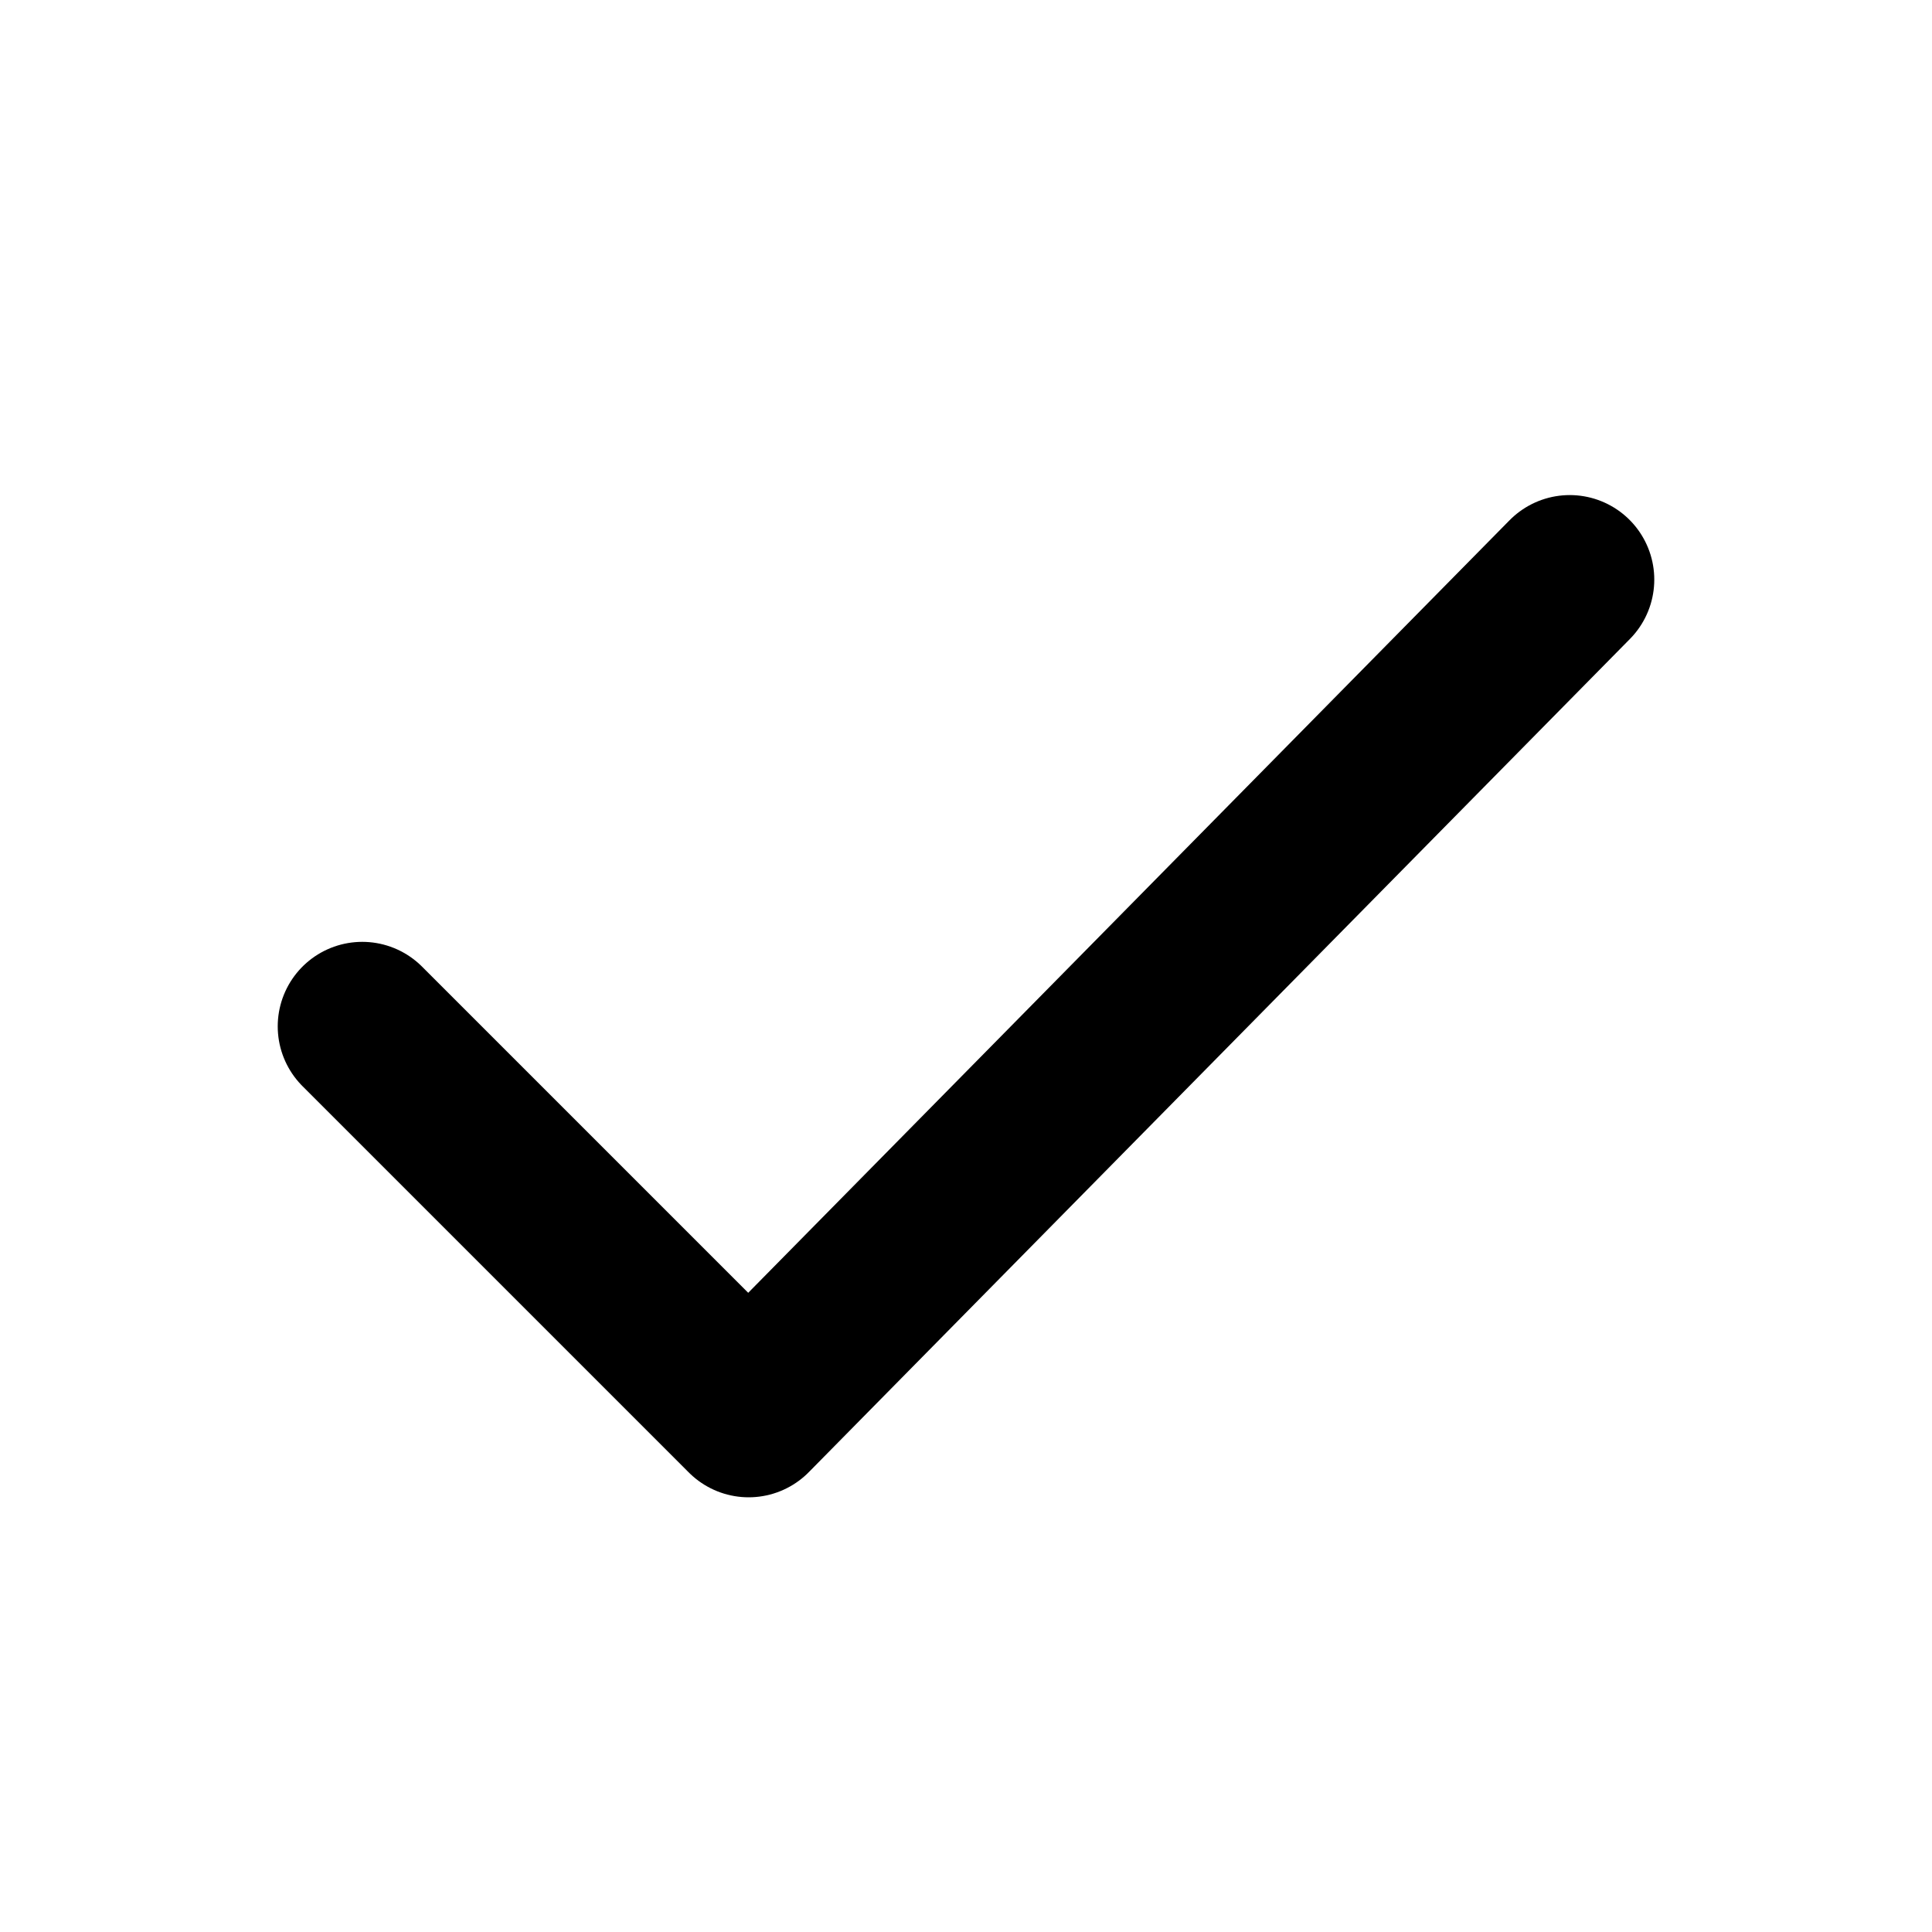
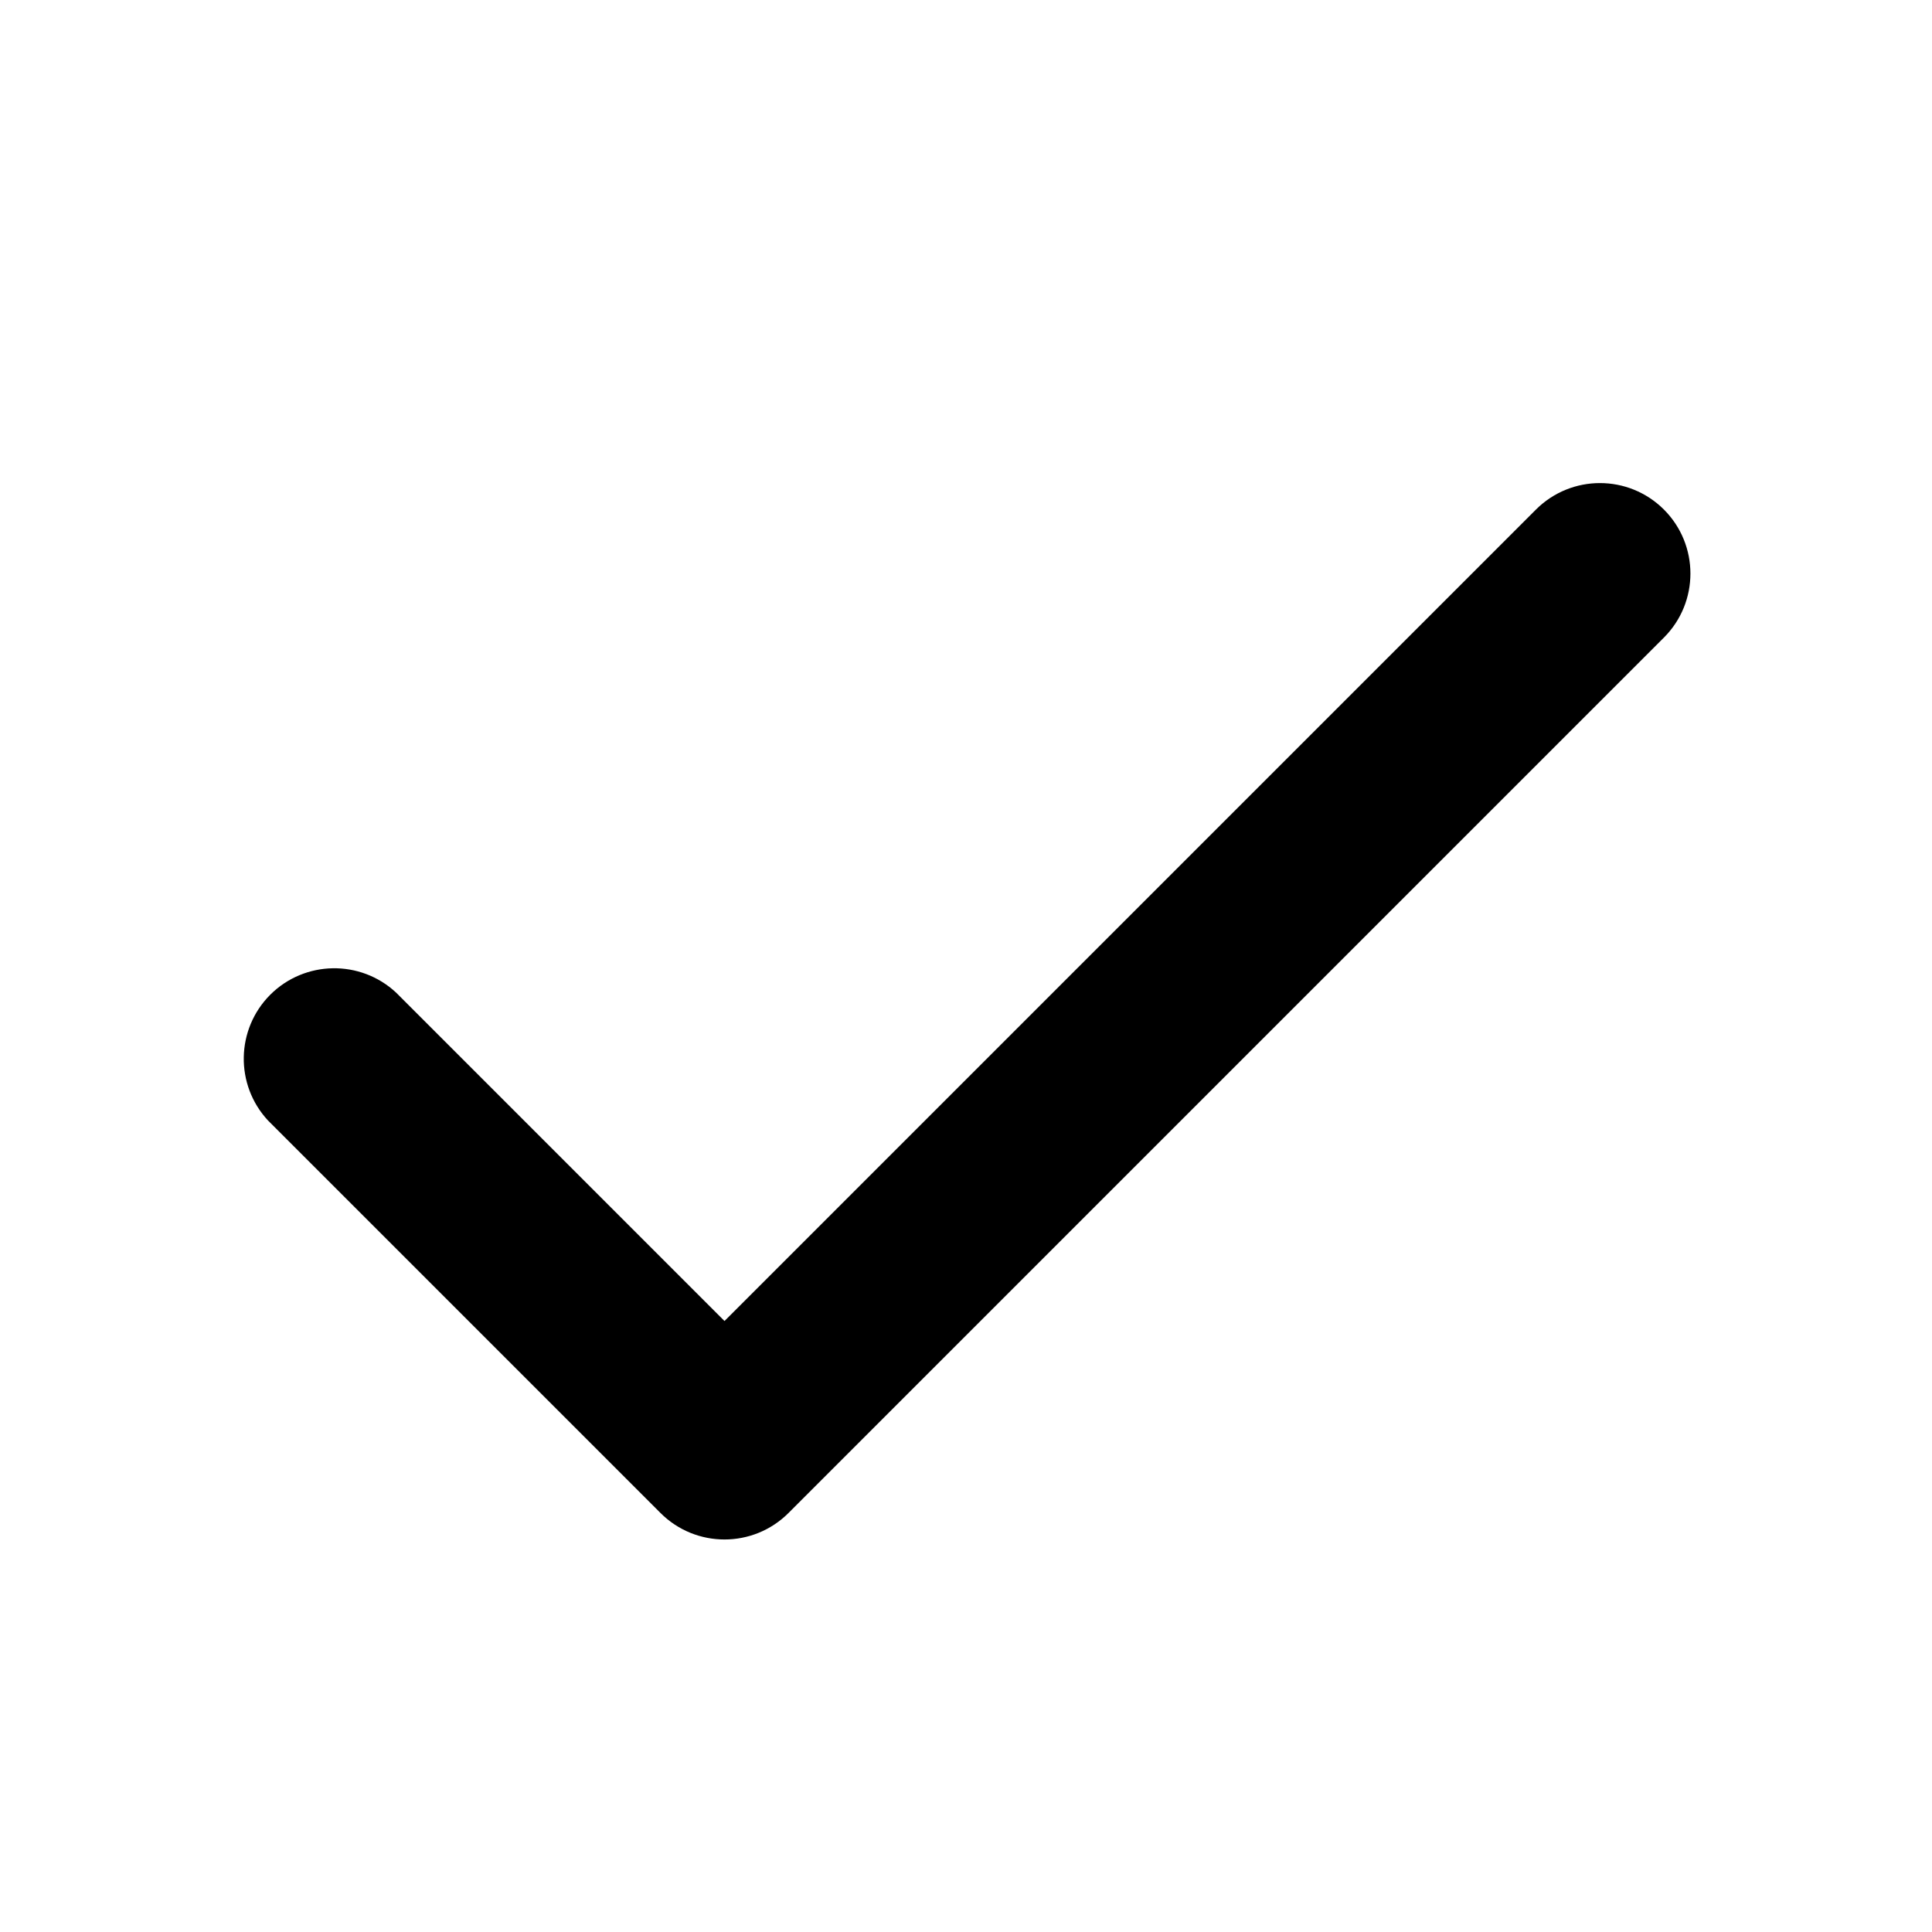
- <svg xmlns="http://www.w3.org/2000/svg" width="16" height="16" viewBox="0 0 16 16" fill="none" stroke="currentColor" stroke-width="1.4" stroke-linecap="round" stroke-linejoin="round">
-   <path d="M3 8.5l3.2 3.2L13 4.8" />
+ <svg xmlns="http://www.w3.org/2000/svg" width="16" height="16" viewBox="0 0 16 16">
+   <path d="M13.78 4.22a.75.75 0 0 1 0 1.06l-7.25 7.25a.75.75 0 0 1-1.06 0L2.22 9.28a.751.751 0 0 1 .018-1.042.751.751 0 0 1 1.042-.018L6 10.94l6.72-6.72a.75.75 0 0 1 1.06 0Z" />
</svg>
